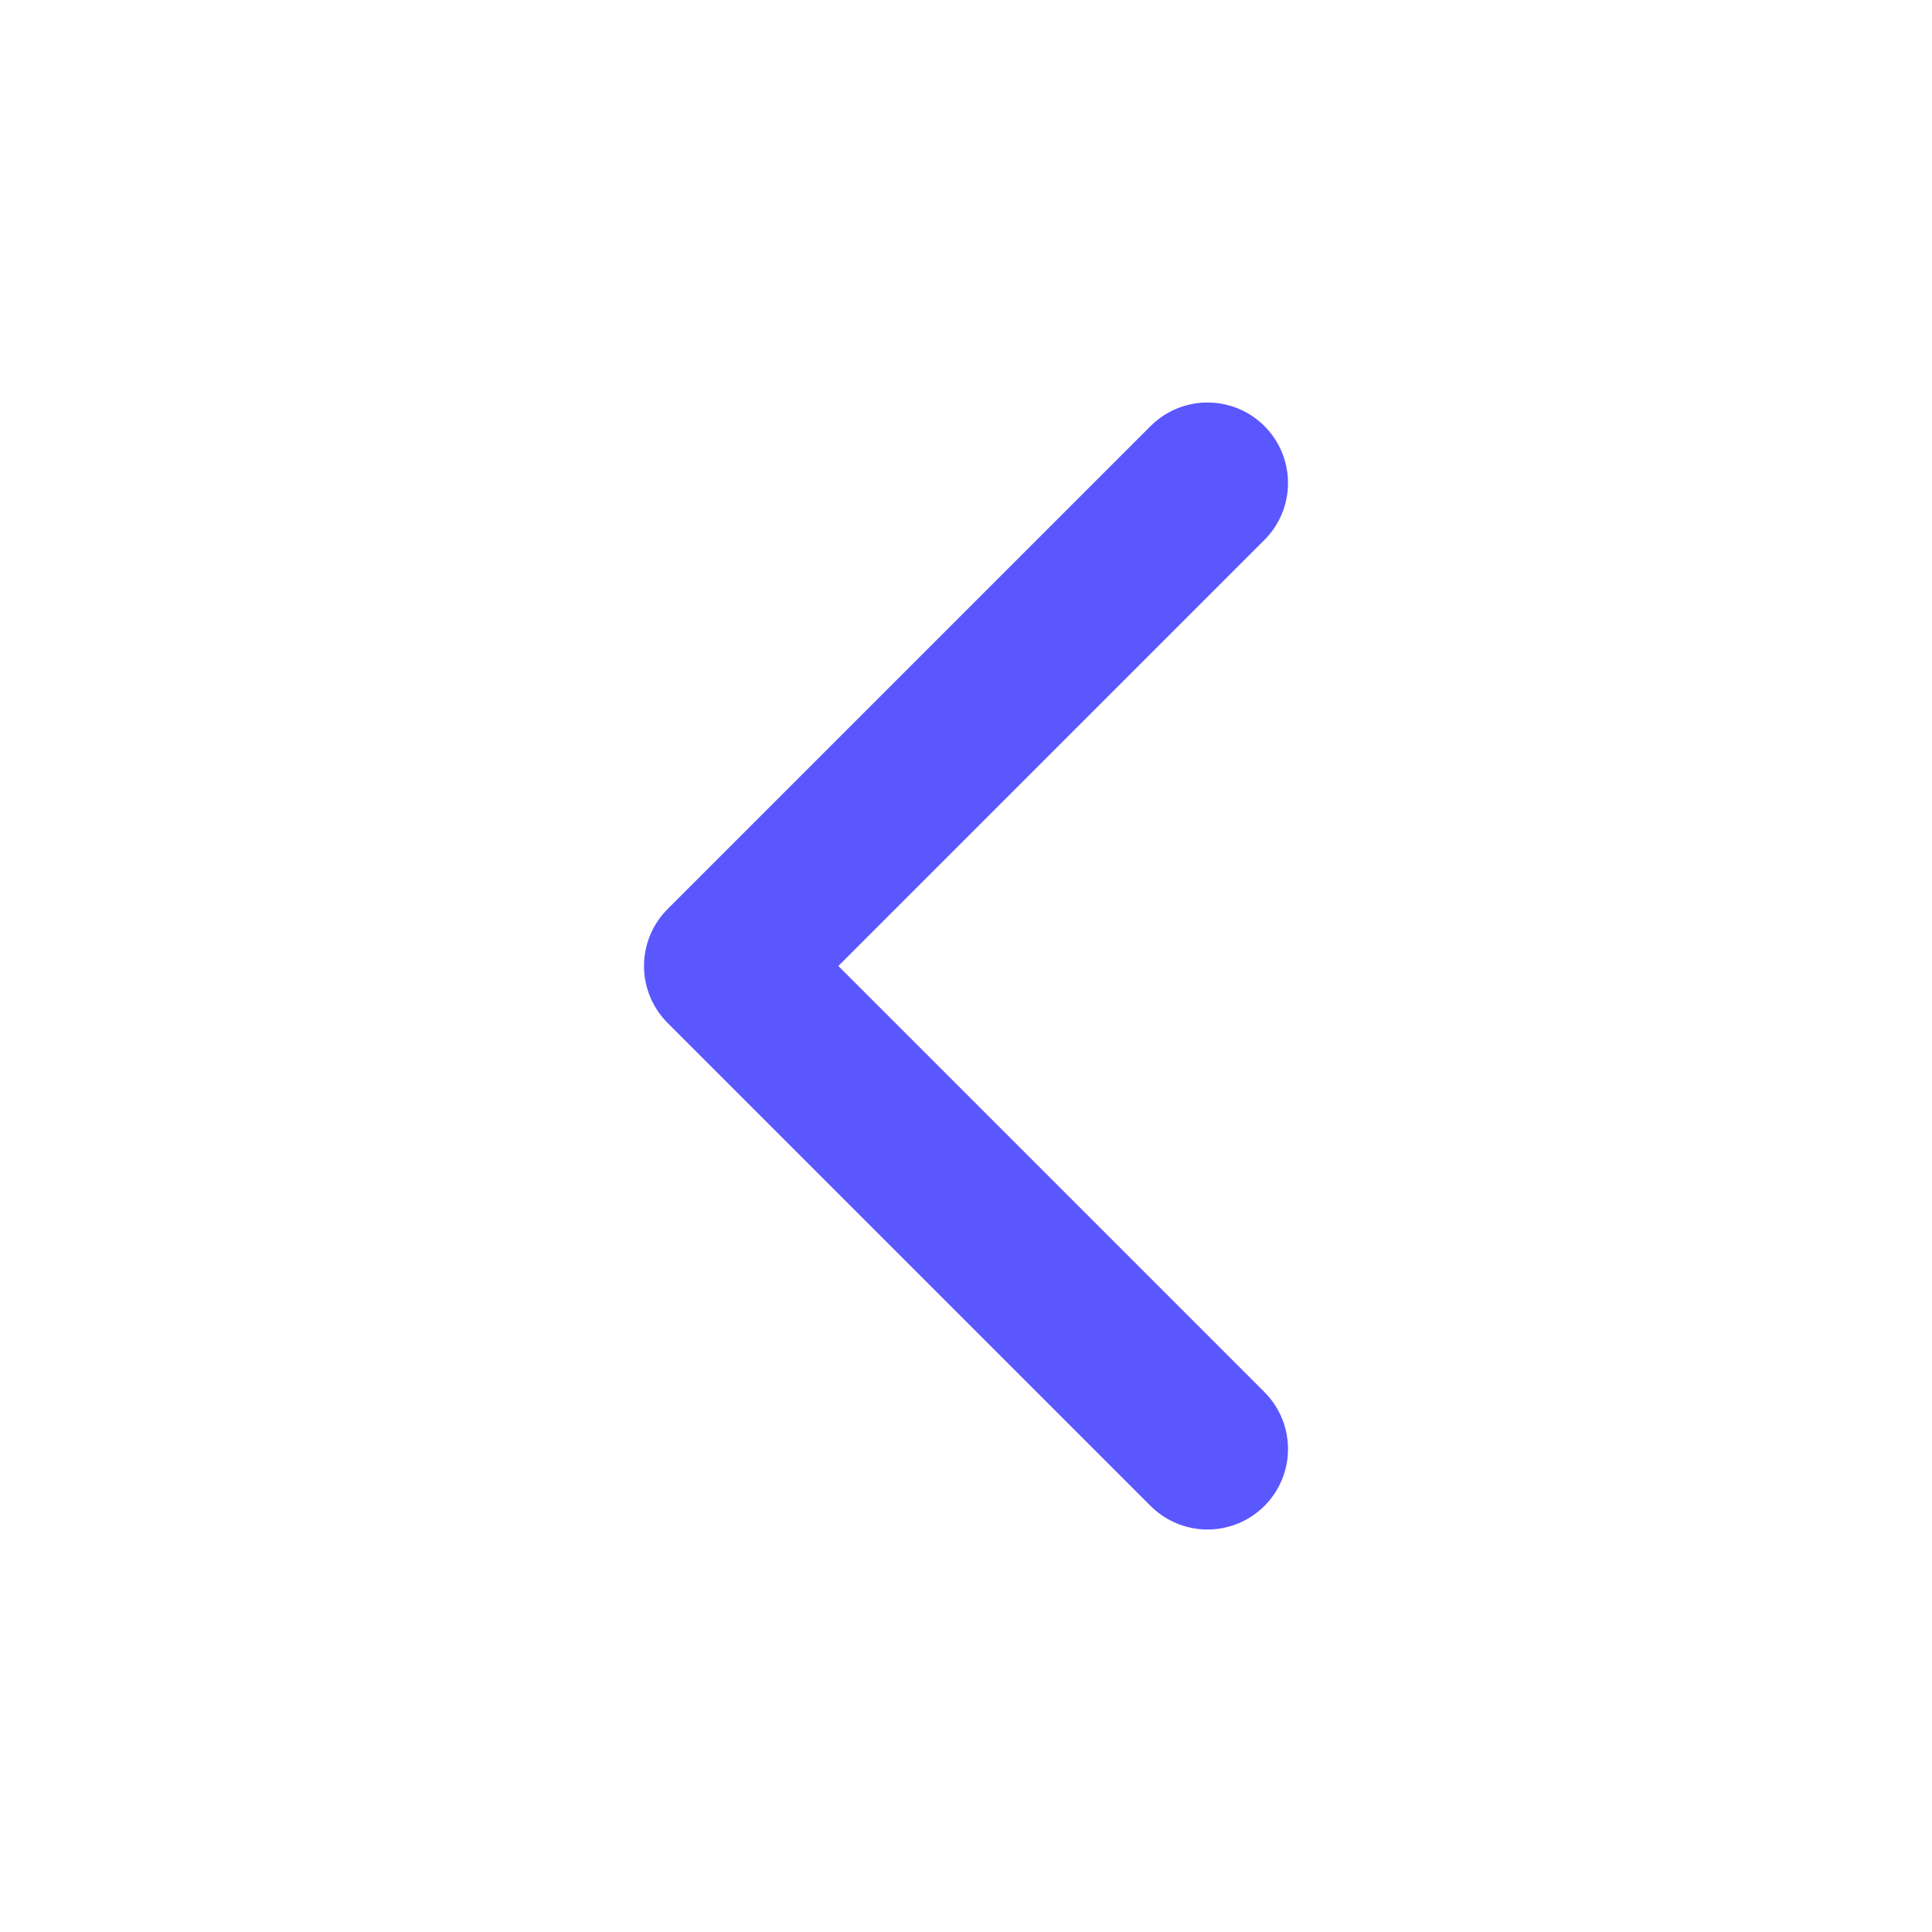
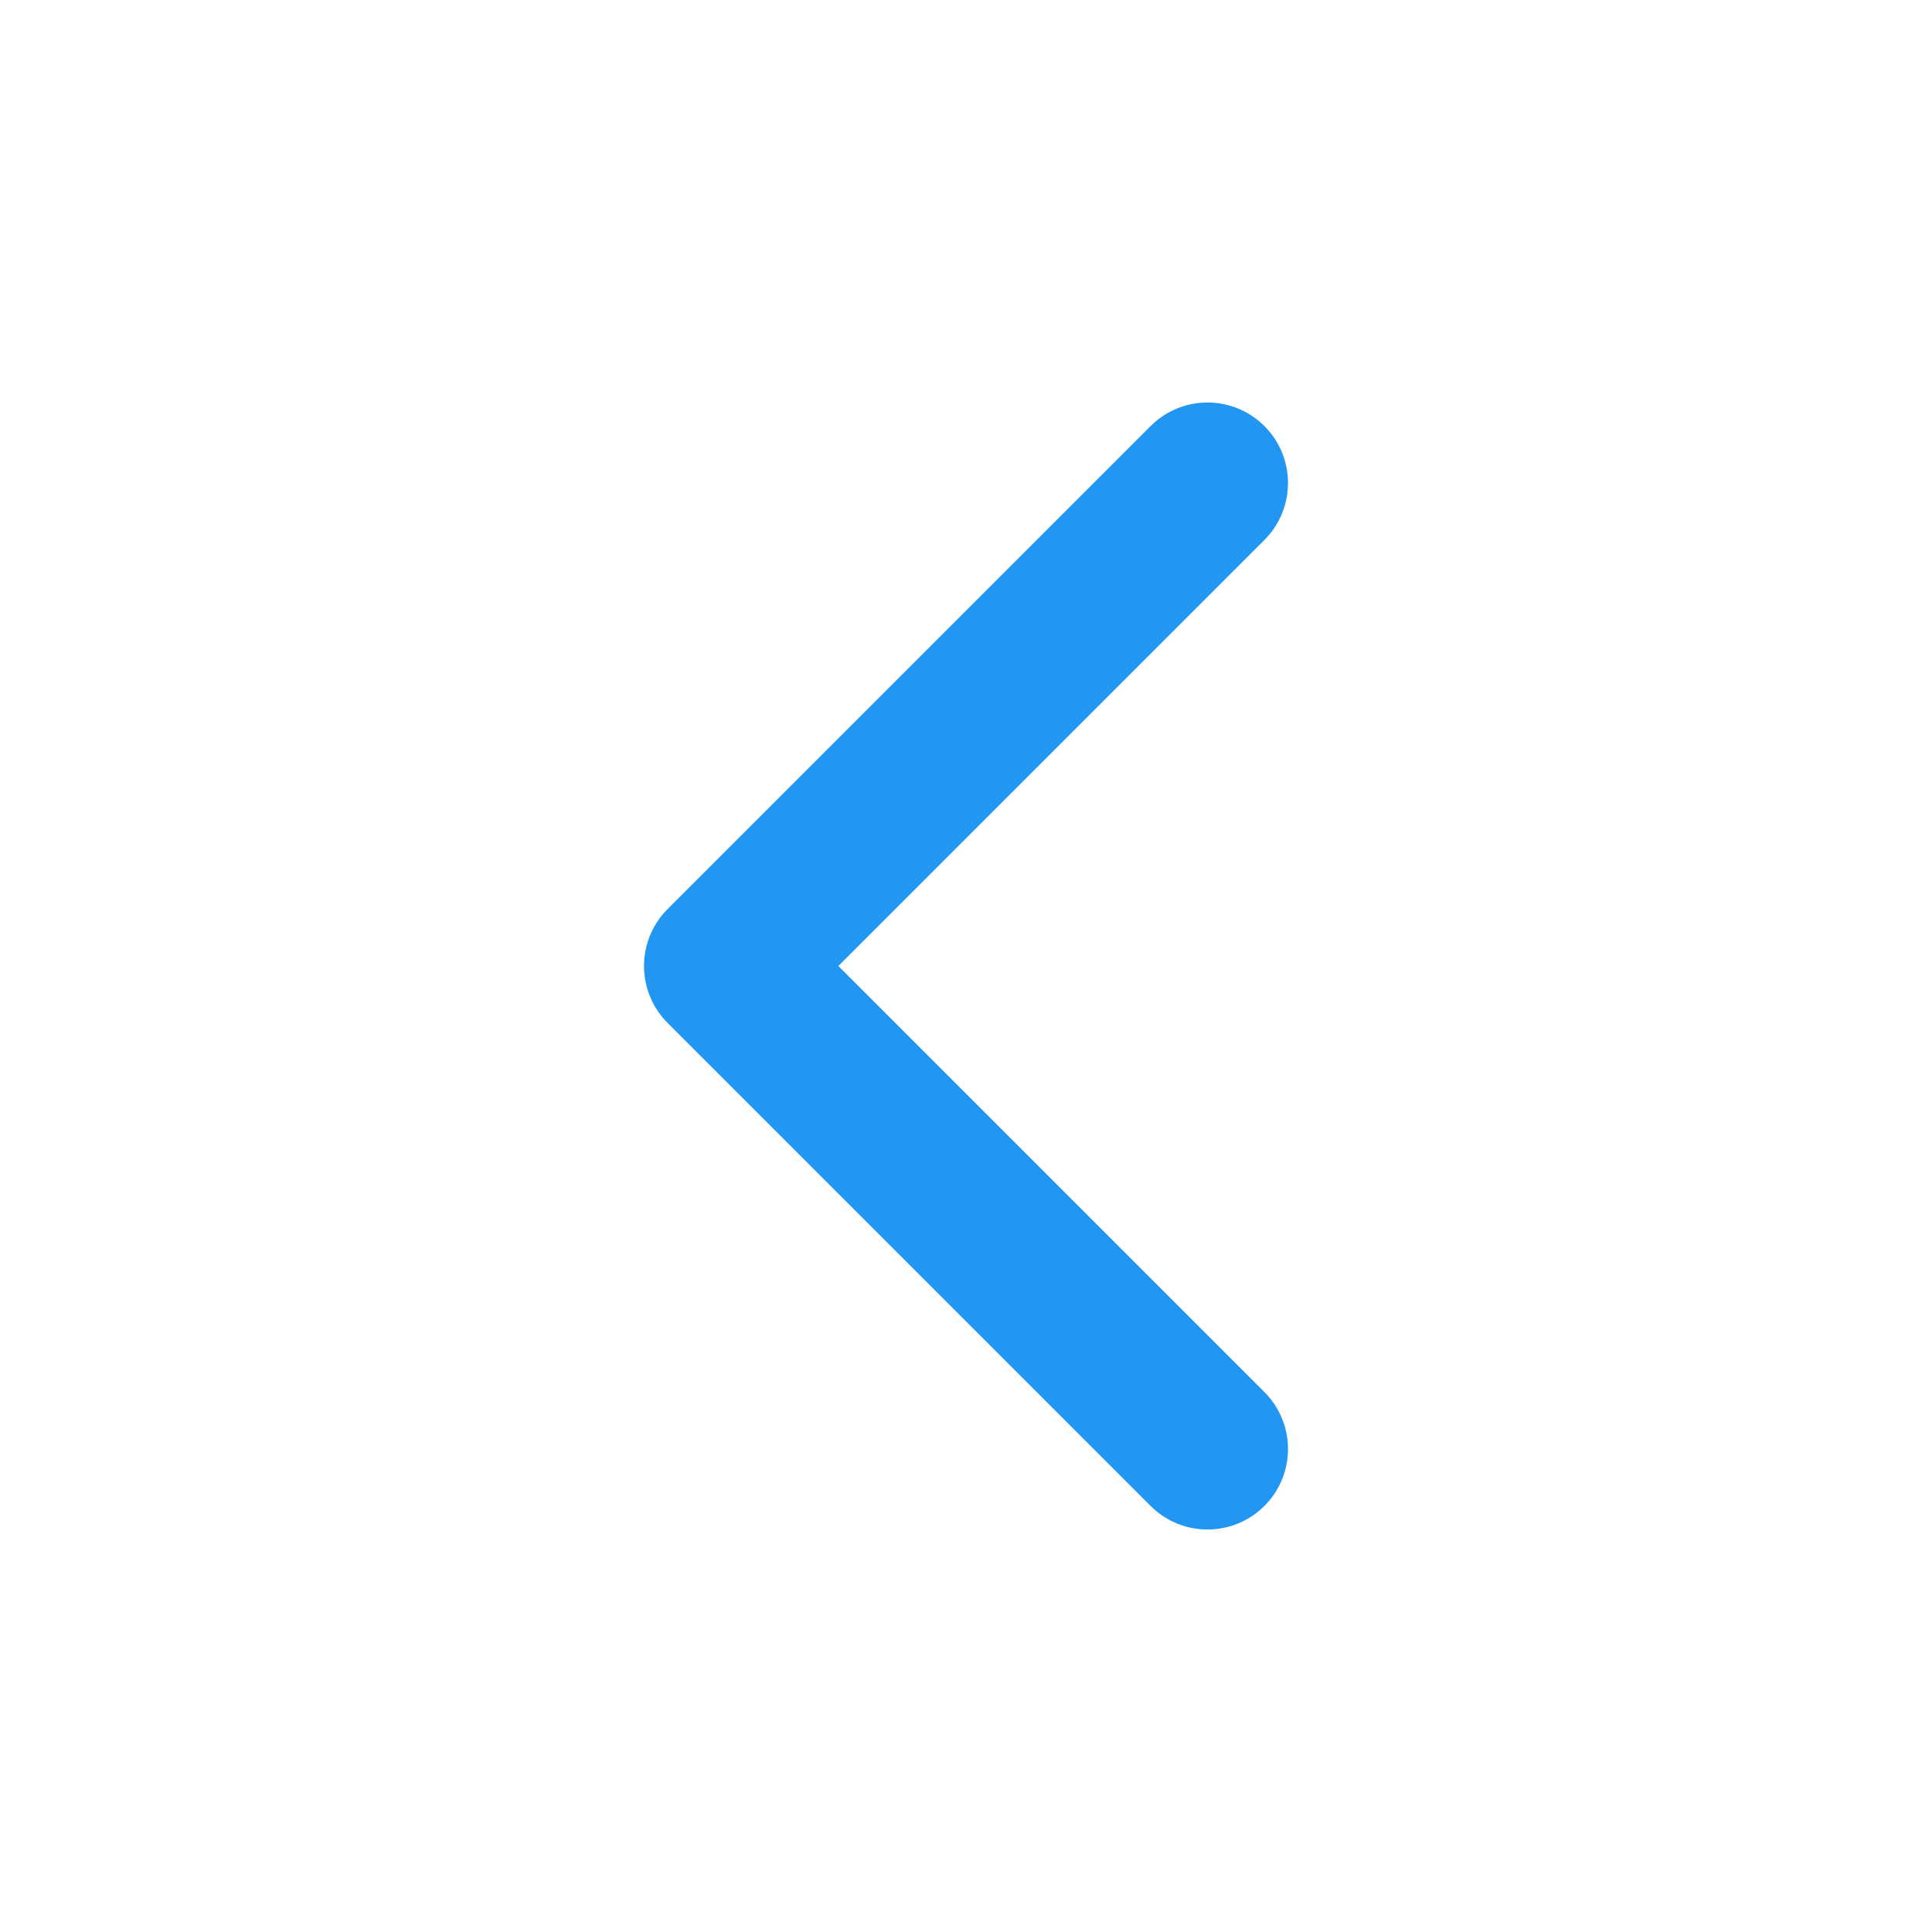
<svg xmlns="http://www.w3.org/2000/svg" width="24" height="24" viewBox="0 0 24 24" fill="none">
-   <path d="M15 18L9 12L15 6" stroke="#5A57FF" stroke-width="2" stroke-linecap="round" stroke-linejoin="round" />
+   <path d="M15 18L9 12L15 6" stroke="#2196F3" stroke-width="2" stroke-linecap="round" stroke-linejoin="round" />
</svg>
